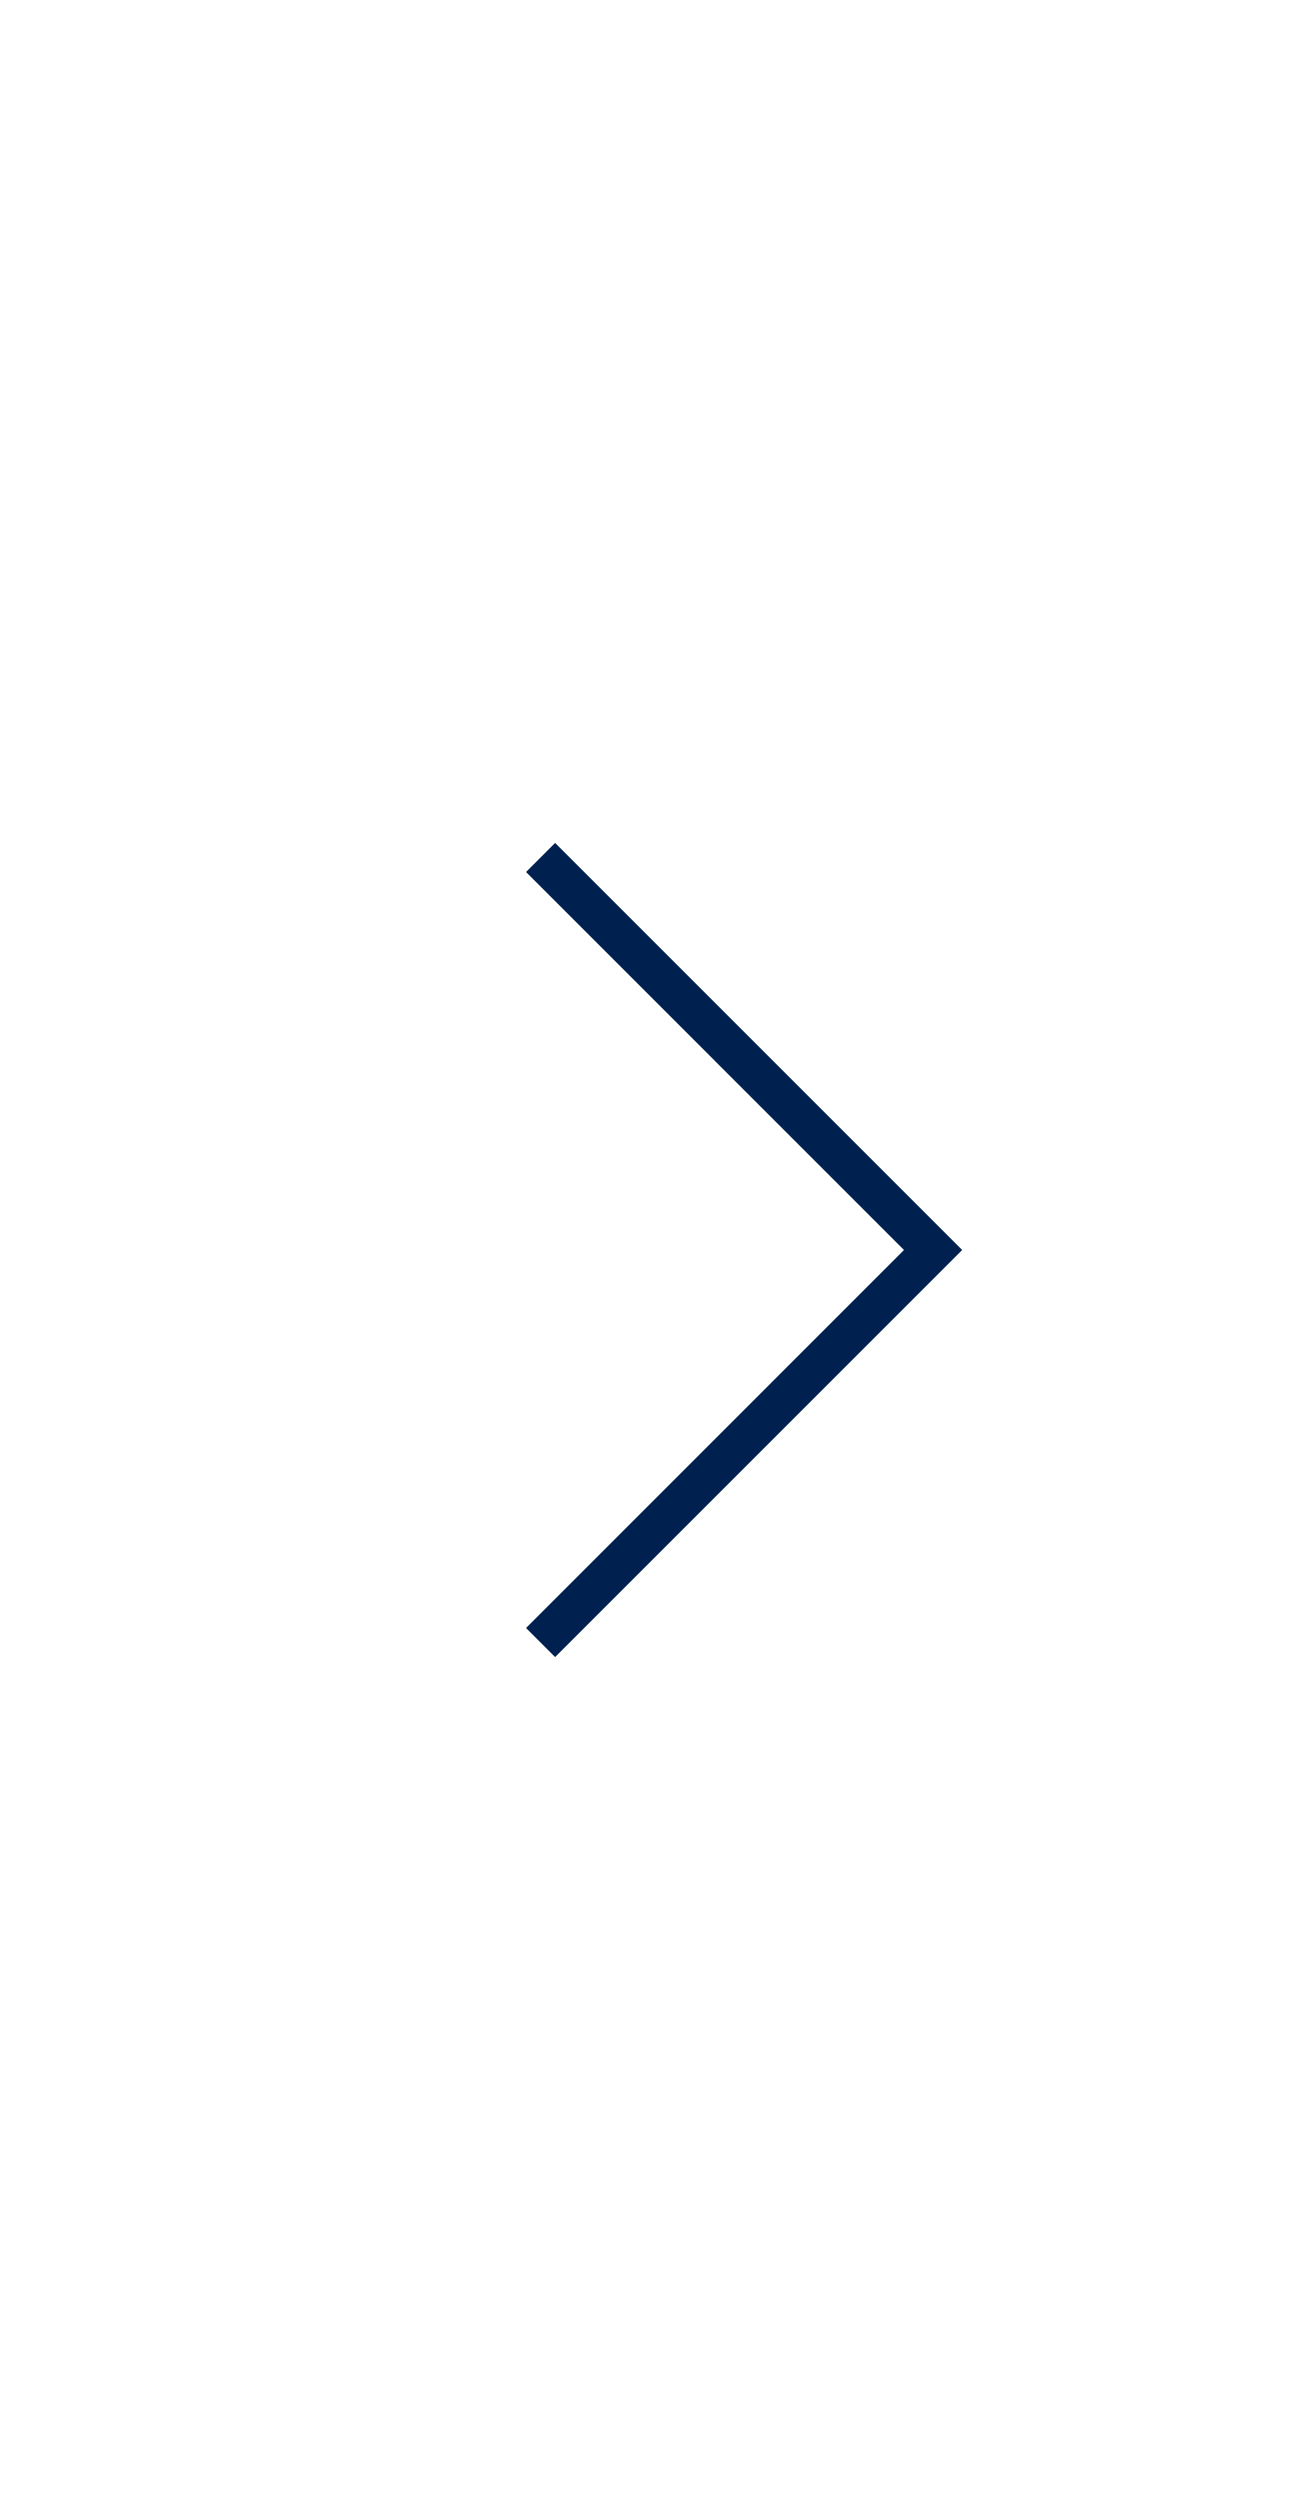
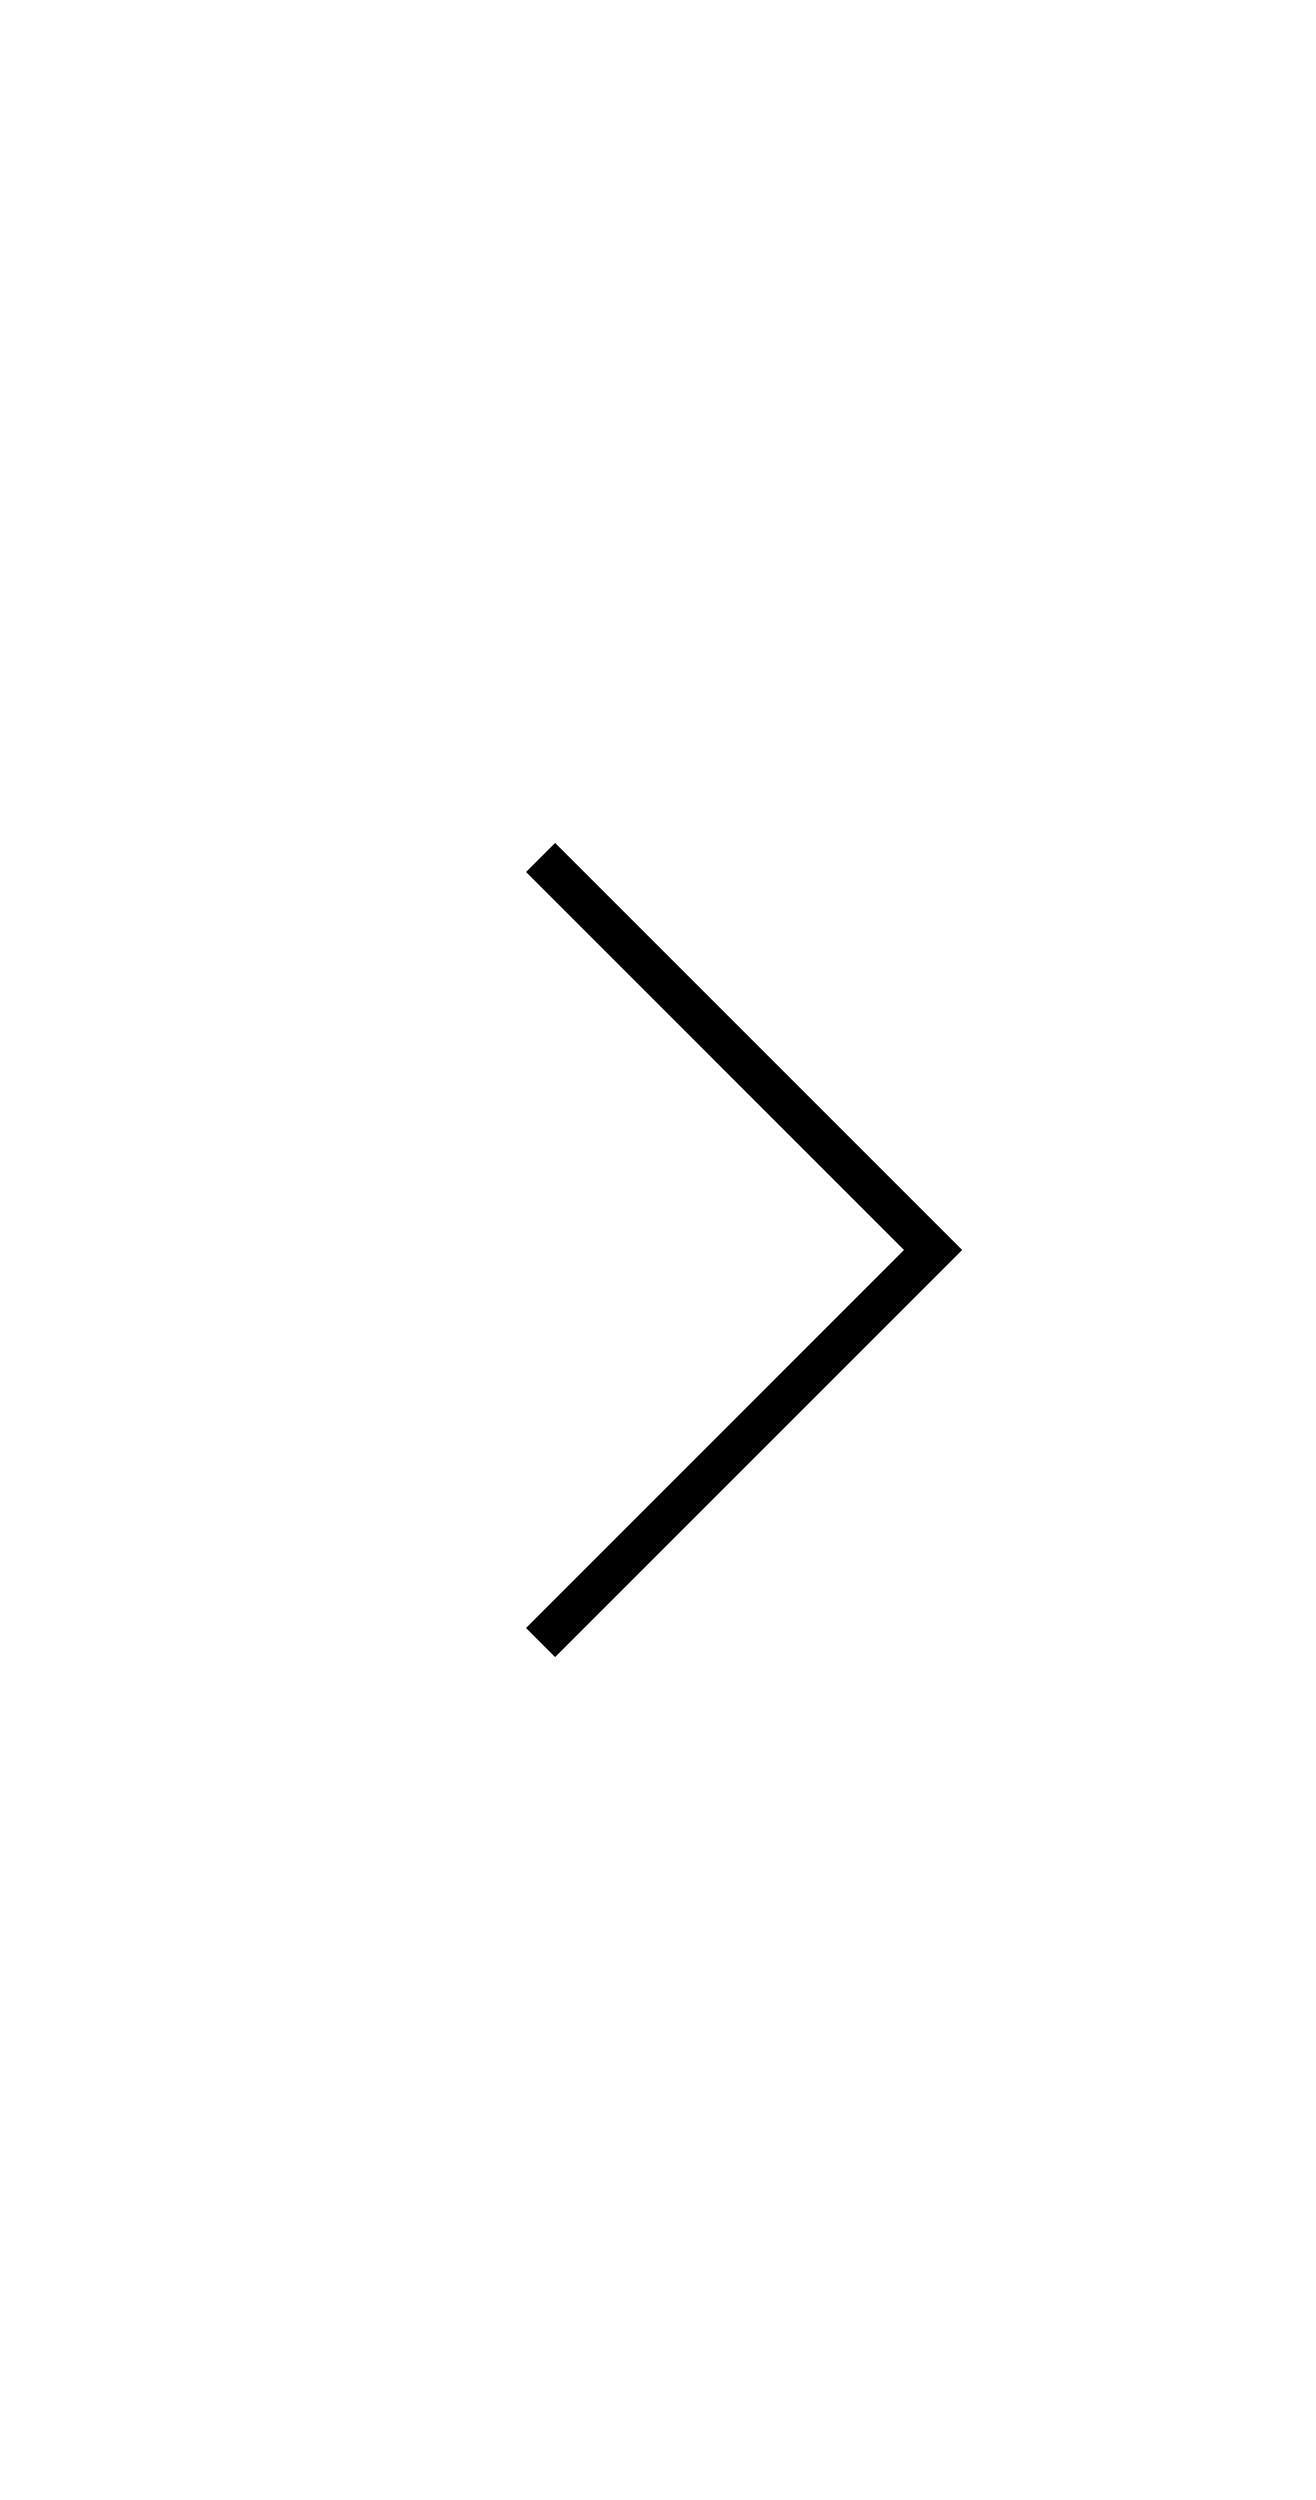
<svg xmlns="http://www.w3.org/2000/svg" width="20" height="38" viewBox="0 0 64 64">
-   <path fill="#002050" d="M45.385 33.414L27 51.8l-1.414-1.414L43.97 32 25.586 13.615 27 12.201 46.799 32l-1.414 1.414z" />
+   <path fill="#000000" d="M45.385 33.414L27 51.8l-1.414-1.414L43.97 32 25.586 13.615 27 12.201 46.799 32l-1.414 1.414z" />
</svg>
